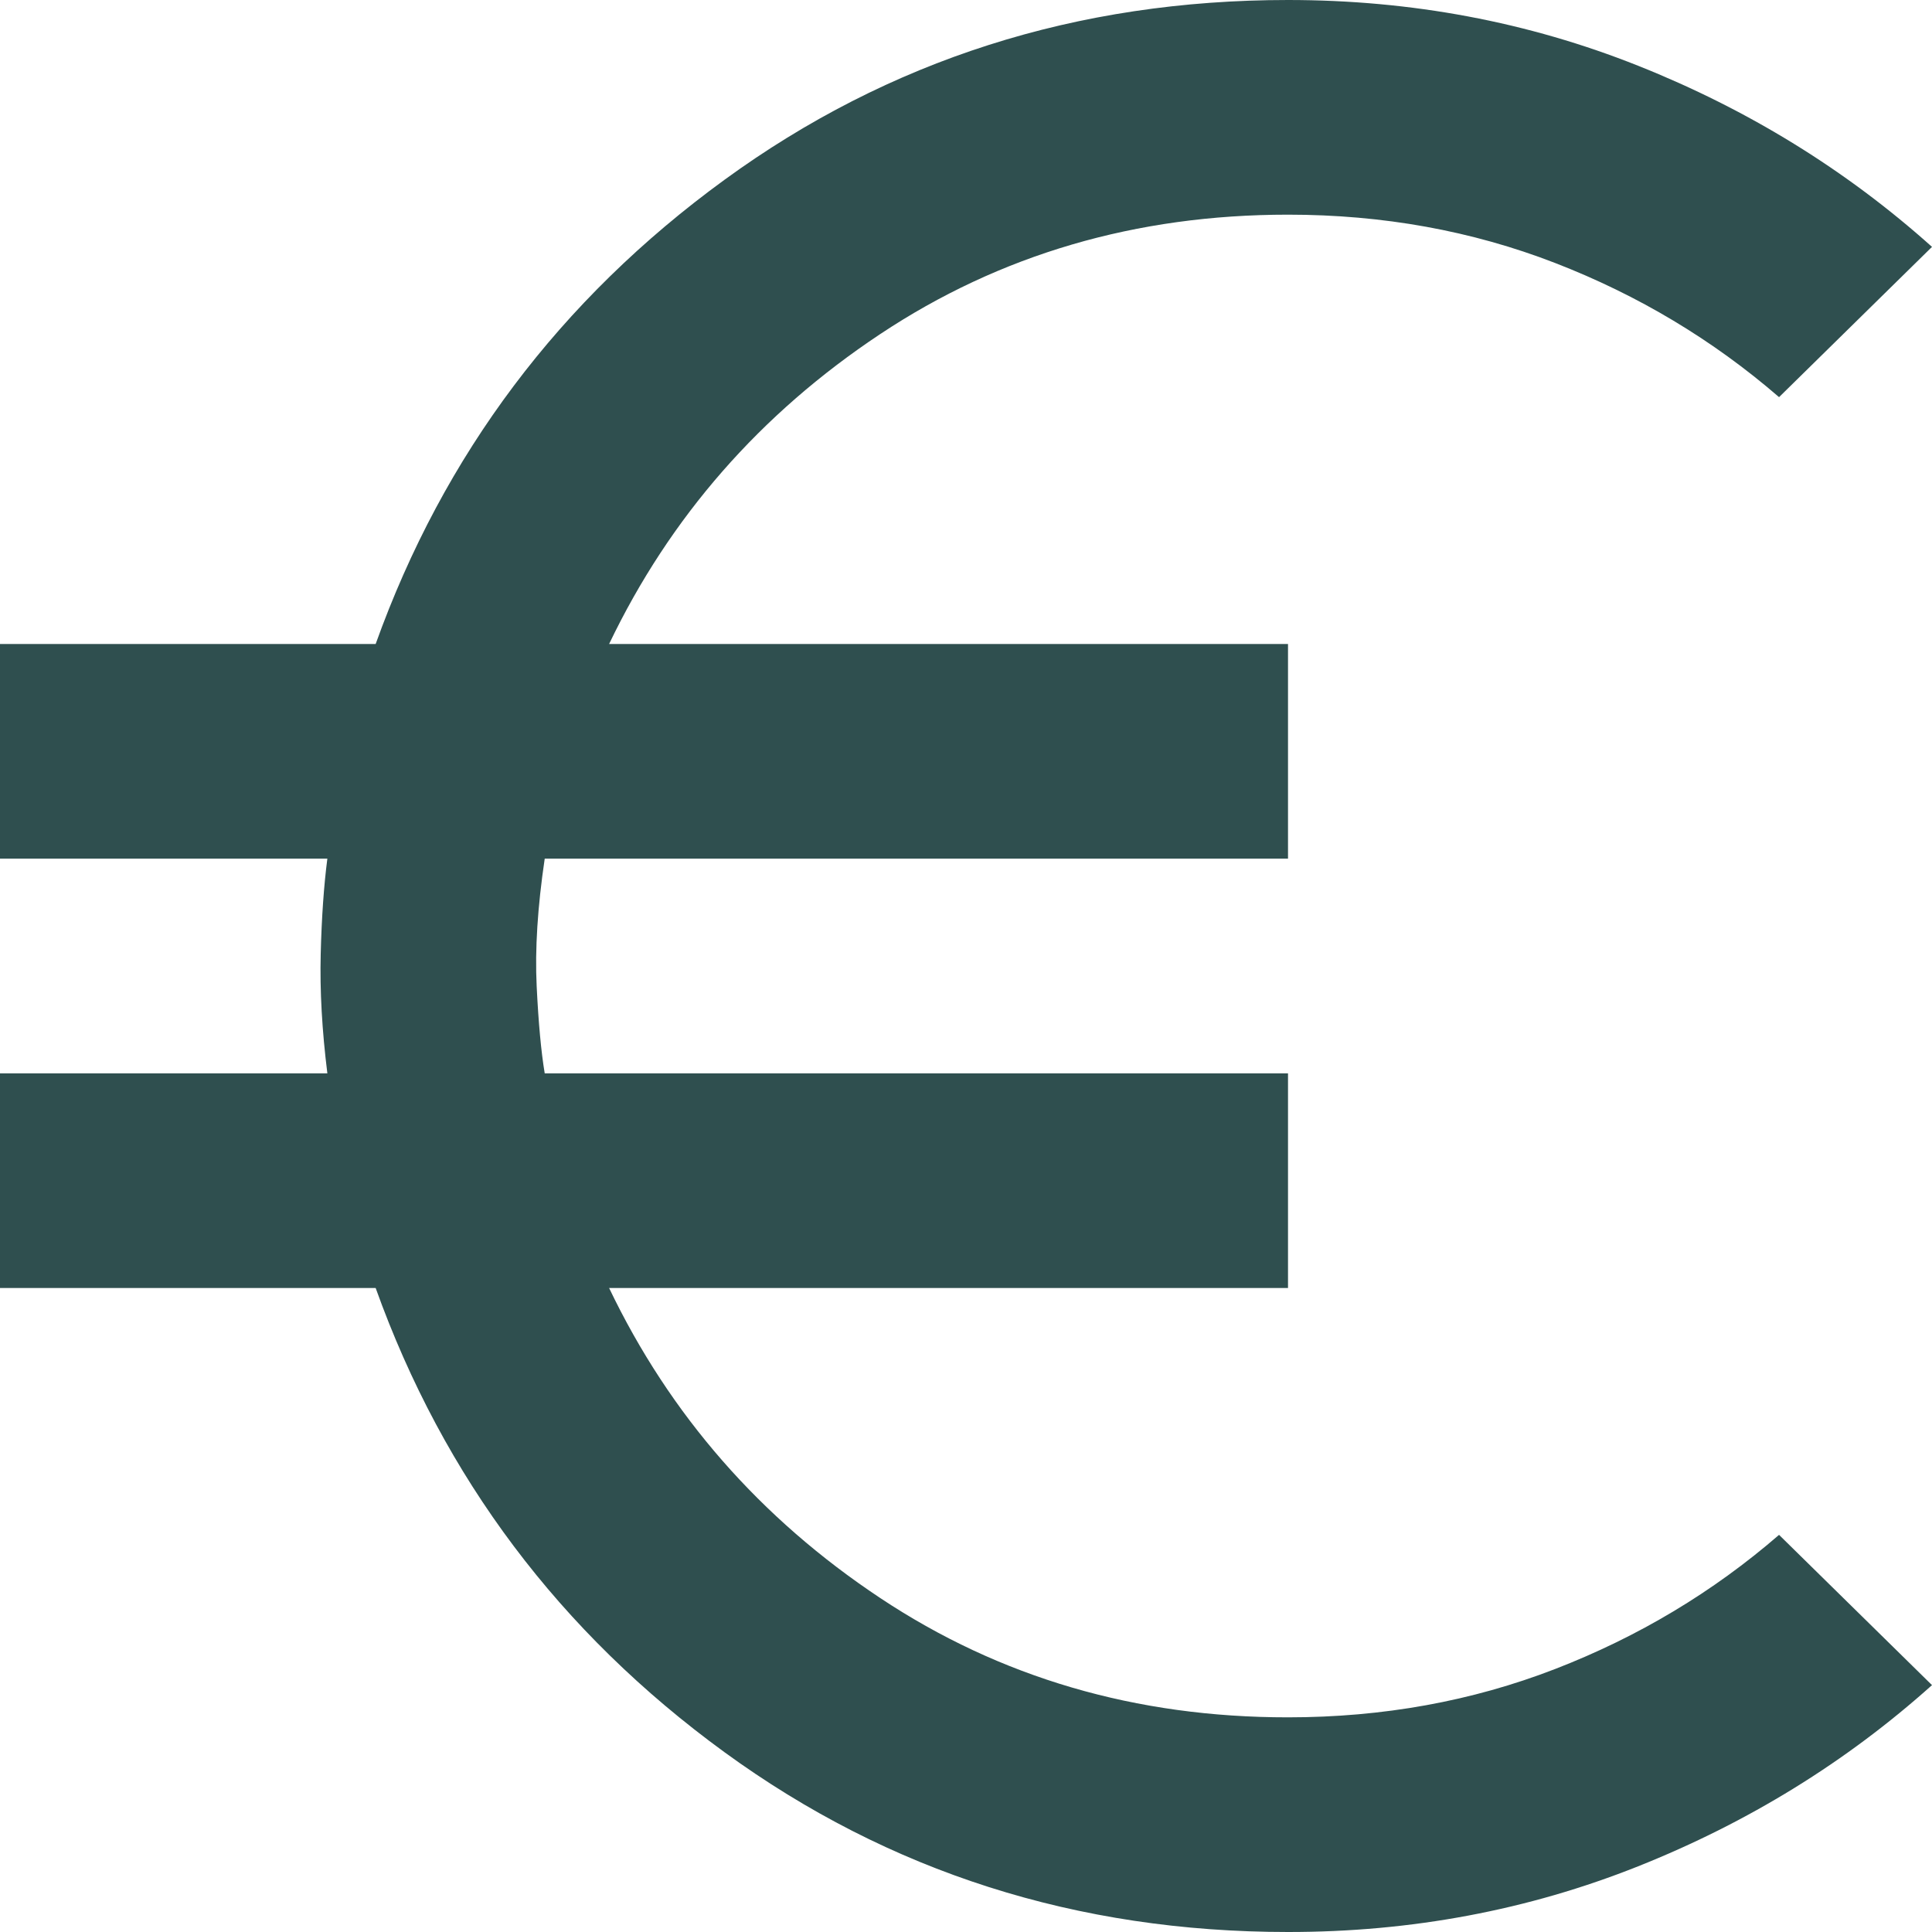
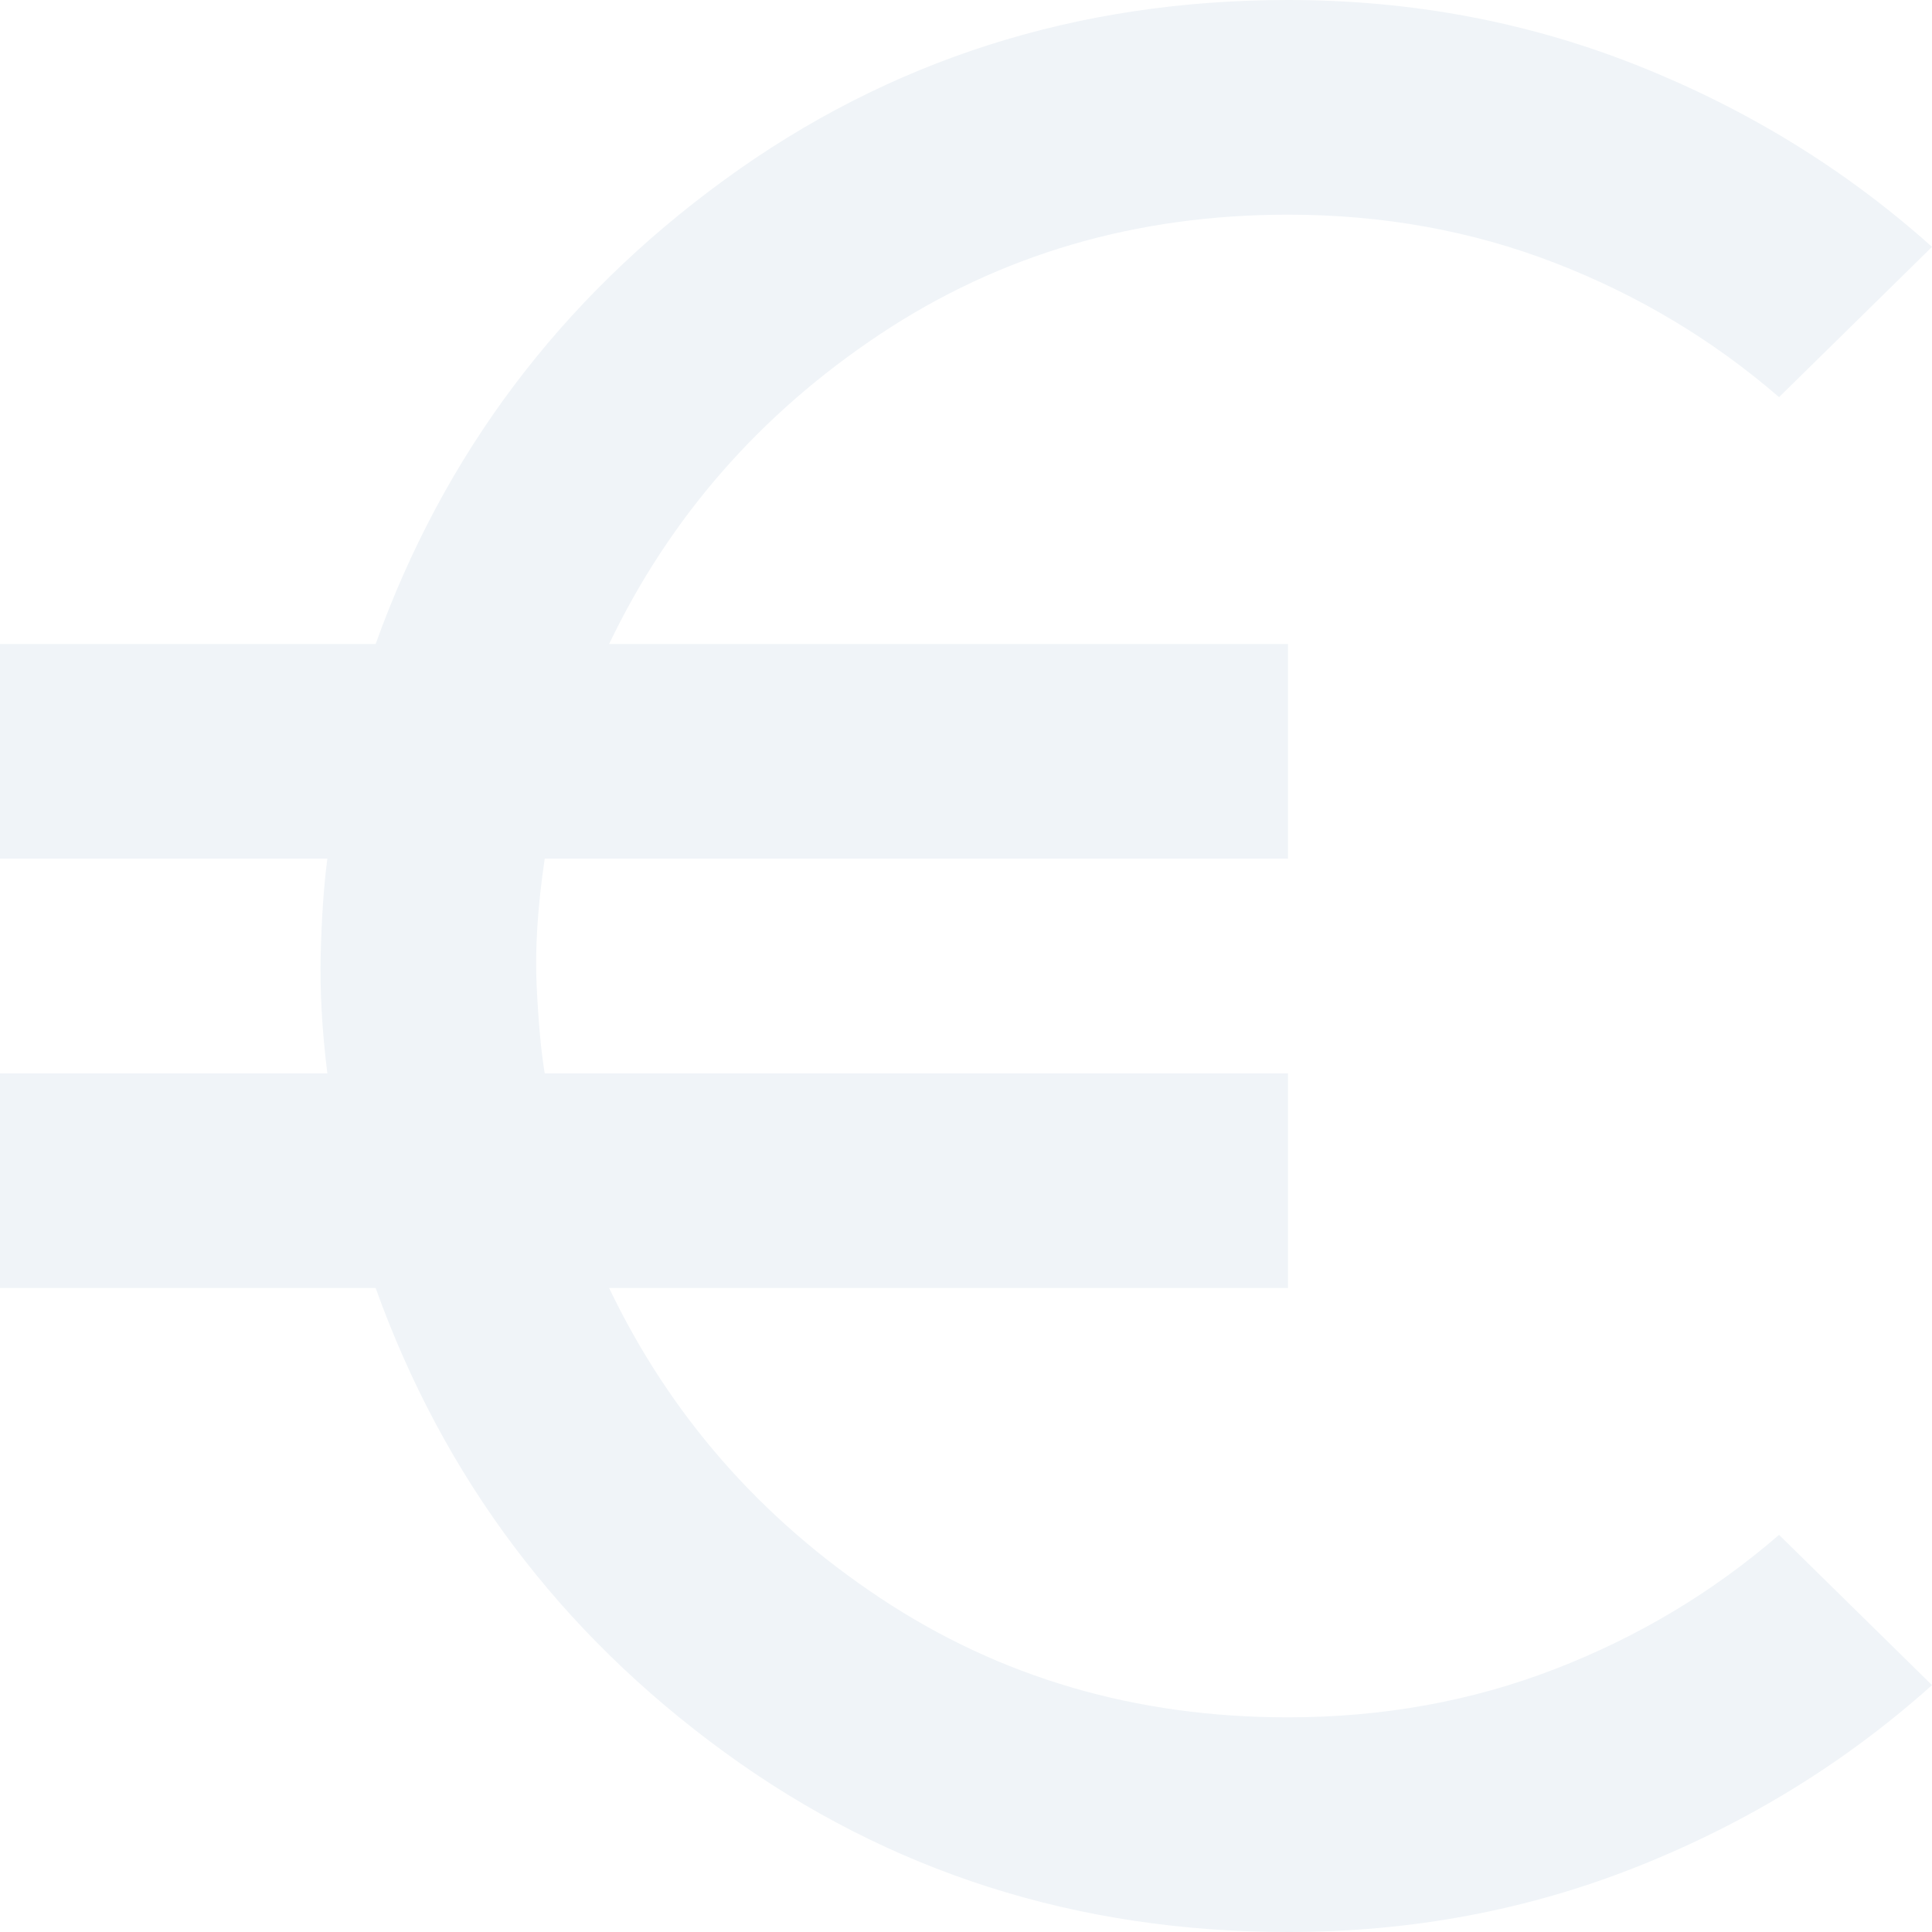
<svg xmlns="http://www.w3.org/2000/svg" width="73" height="73" viewBox="0 0 73 73" fill="none">
-   <path d="M48.667 73C40.691 73 33.593 70.736 27.375 66.207C21.157 61.678 16.763 55.831 14.194 48.667H0V40.556H12.369C12.167 38.933 12.083 37.43 12.118 36.046C12.153 34.661 12.237 33.461 12.369 32.444H0V24.333H14.194C16.763 17.169 21.157 11.322 27.375 6.793C33.593 2.264 40.691 0 48.667 0C53.331 0 57.742 0.829 61.9 2.486C66.058 4.143 69.758 6.424 73 9.328L67.221 15.006C64.72 12.843 61.899 11.153 58.757 9.936C55.615 8.719 52.252 8.111 48.667 8.111C42.921 8.111 37.784 9.616 33.256 12.625C28.727 15.634 25.313 19.537 23.015 24.333H48.667V32.444H20.582C20.312 34.269 20.21 35.875 20.278 37.262C20.345 38.649 20.447 39.747 20.582 40.556H48.667V48.667H23.015C25.313 53.466 28.727 57.37 33.256 60.379C37.784 63.388 42.921 64.892 48.667 64.889C52.249 64.889 55.612 64.281 58.757 63.064C61.901 61.847 64.723 60.157 67.221 57.994L73 63.672C69.756 66.579 66.054 68.861 61.896 70.518C57.738 72.175 53.328 73.003 48.667 73Z" fill="#2F4F4F" />
+   <path d="M48.667 73C40.691 73 33.593 70.736 27.375 66.207C21.157 61.678 16.763 55.831 14.194 48.667H0V40.556H12.369C12.167 38.933 12.083 37.43 12.118 36.046C12.153 34.661 12.237 33.461 12.369 32.444H0V24.333H14.194C16.763 17.169 21.157 11.322 27.375 6.793C33.593 2.264 40.691 0 48.667 0C53.331 0 57.742 0.829 61.9 2.486C66.058 4.143 69.758 6.424 73 9.328L67.221 15.006C64.72 12.843 61.899 11.153 58.757 9.936C55.615 8.719 52.252 8.111 48.667 8.111C42.921 8.111 37.784 9.616 33.256 12.625C28.727 15.634 25.313 19.537 23.015 24.333H48.667V32.444H20.582C20.312 34.269 20.21 35.875 20.278 37.262C20.345 38.649 20.447 39.747 20.582 40.556H48.667V48.667H23.015C25.313 53.466 28.727 57.37 33.256 60.379C37.784 63.388 42.921 64.892 48.667 64.889C52.249 64.889 55.612 64.281 58.757 63.064C61.901 61.847 64.723 60.157 67.221 57.994L73 63.672C69.756 66.579 66.054 68.861 61.896 70.518C57.738 72.175 53.328 73.003 48.667 73Z" fill="#F0F4F8" />
</svg>
